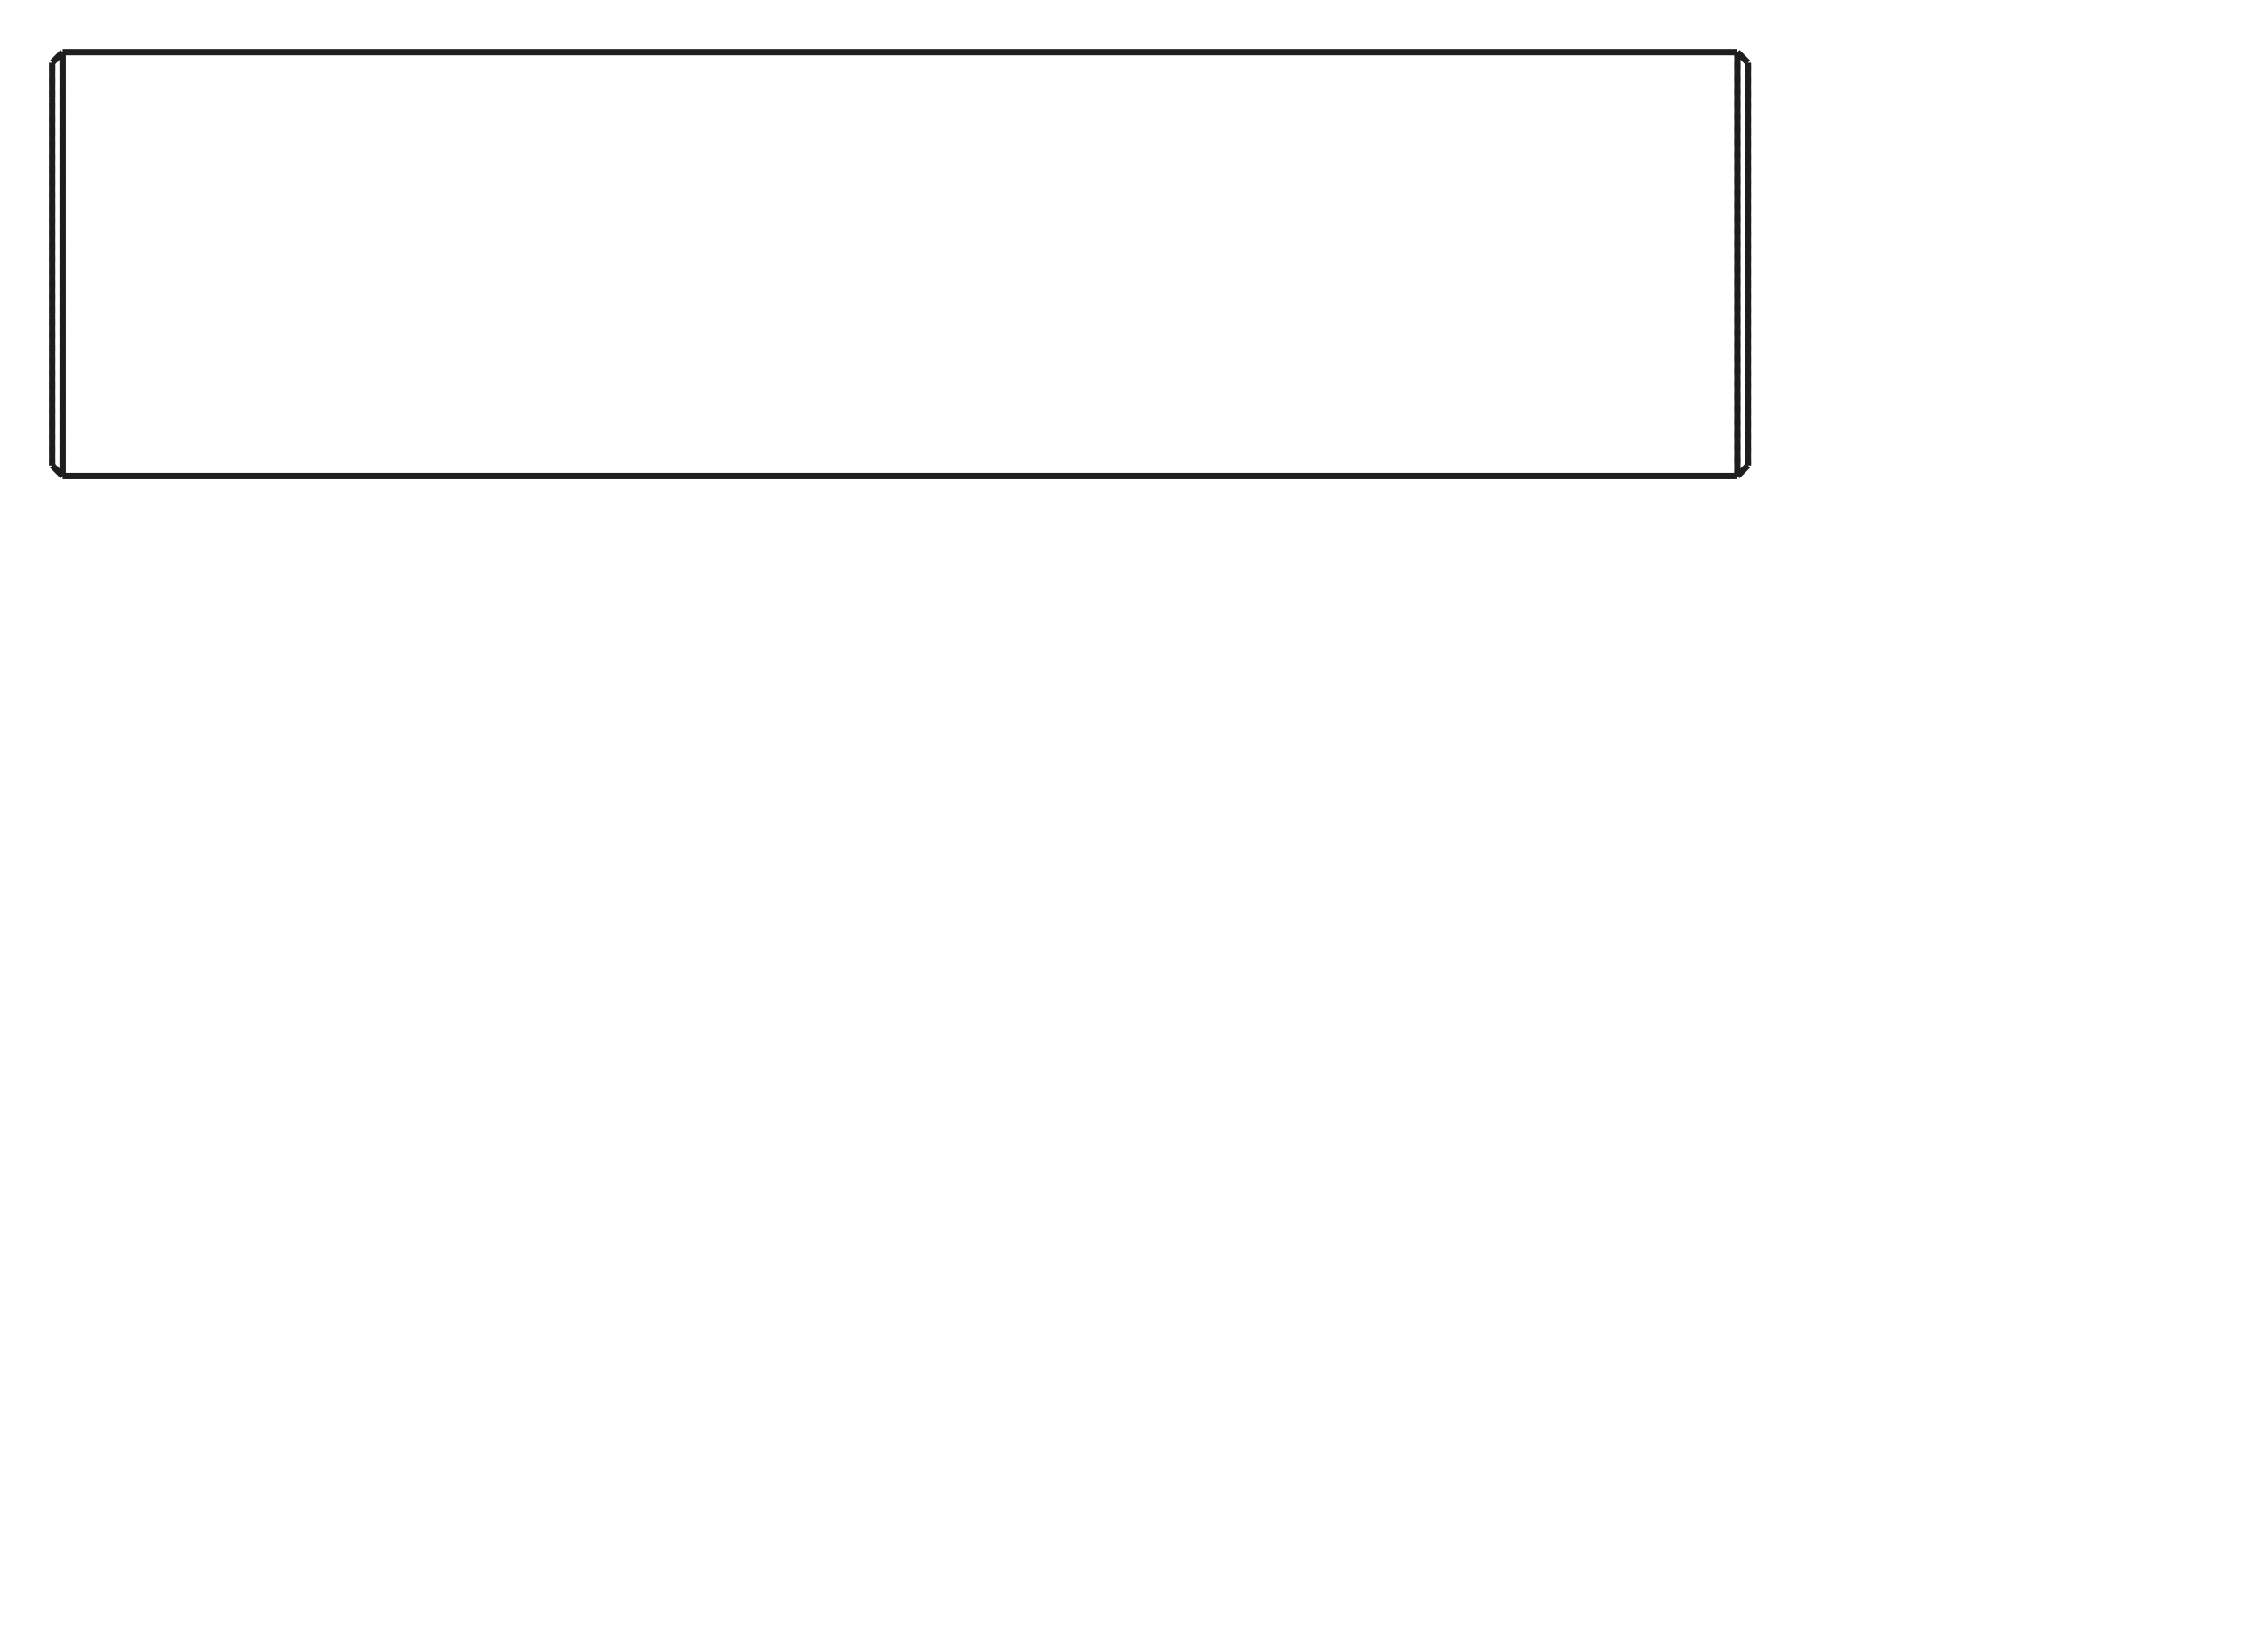
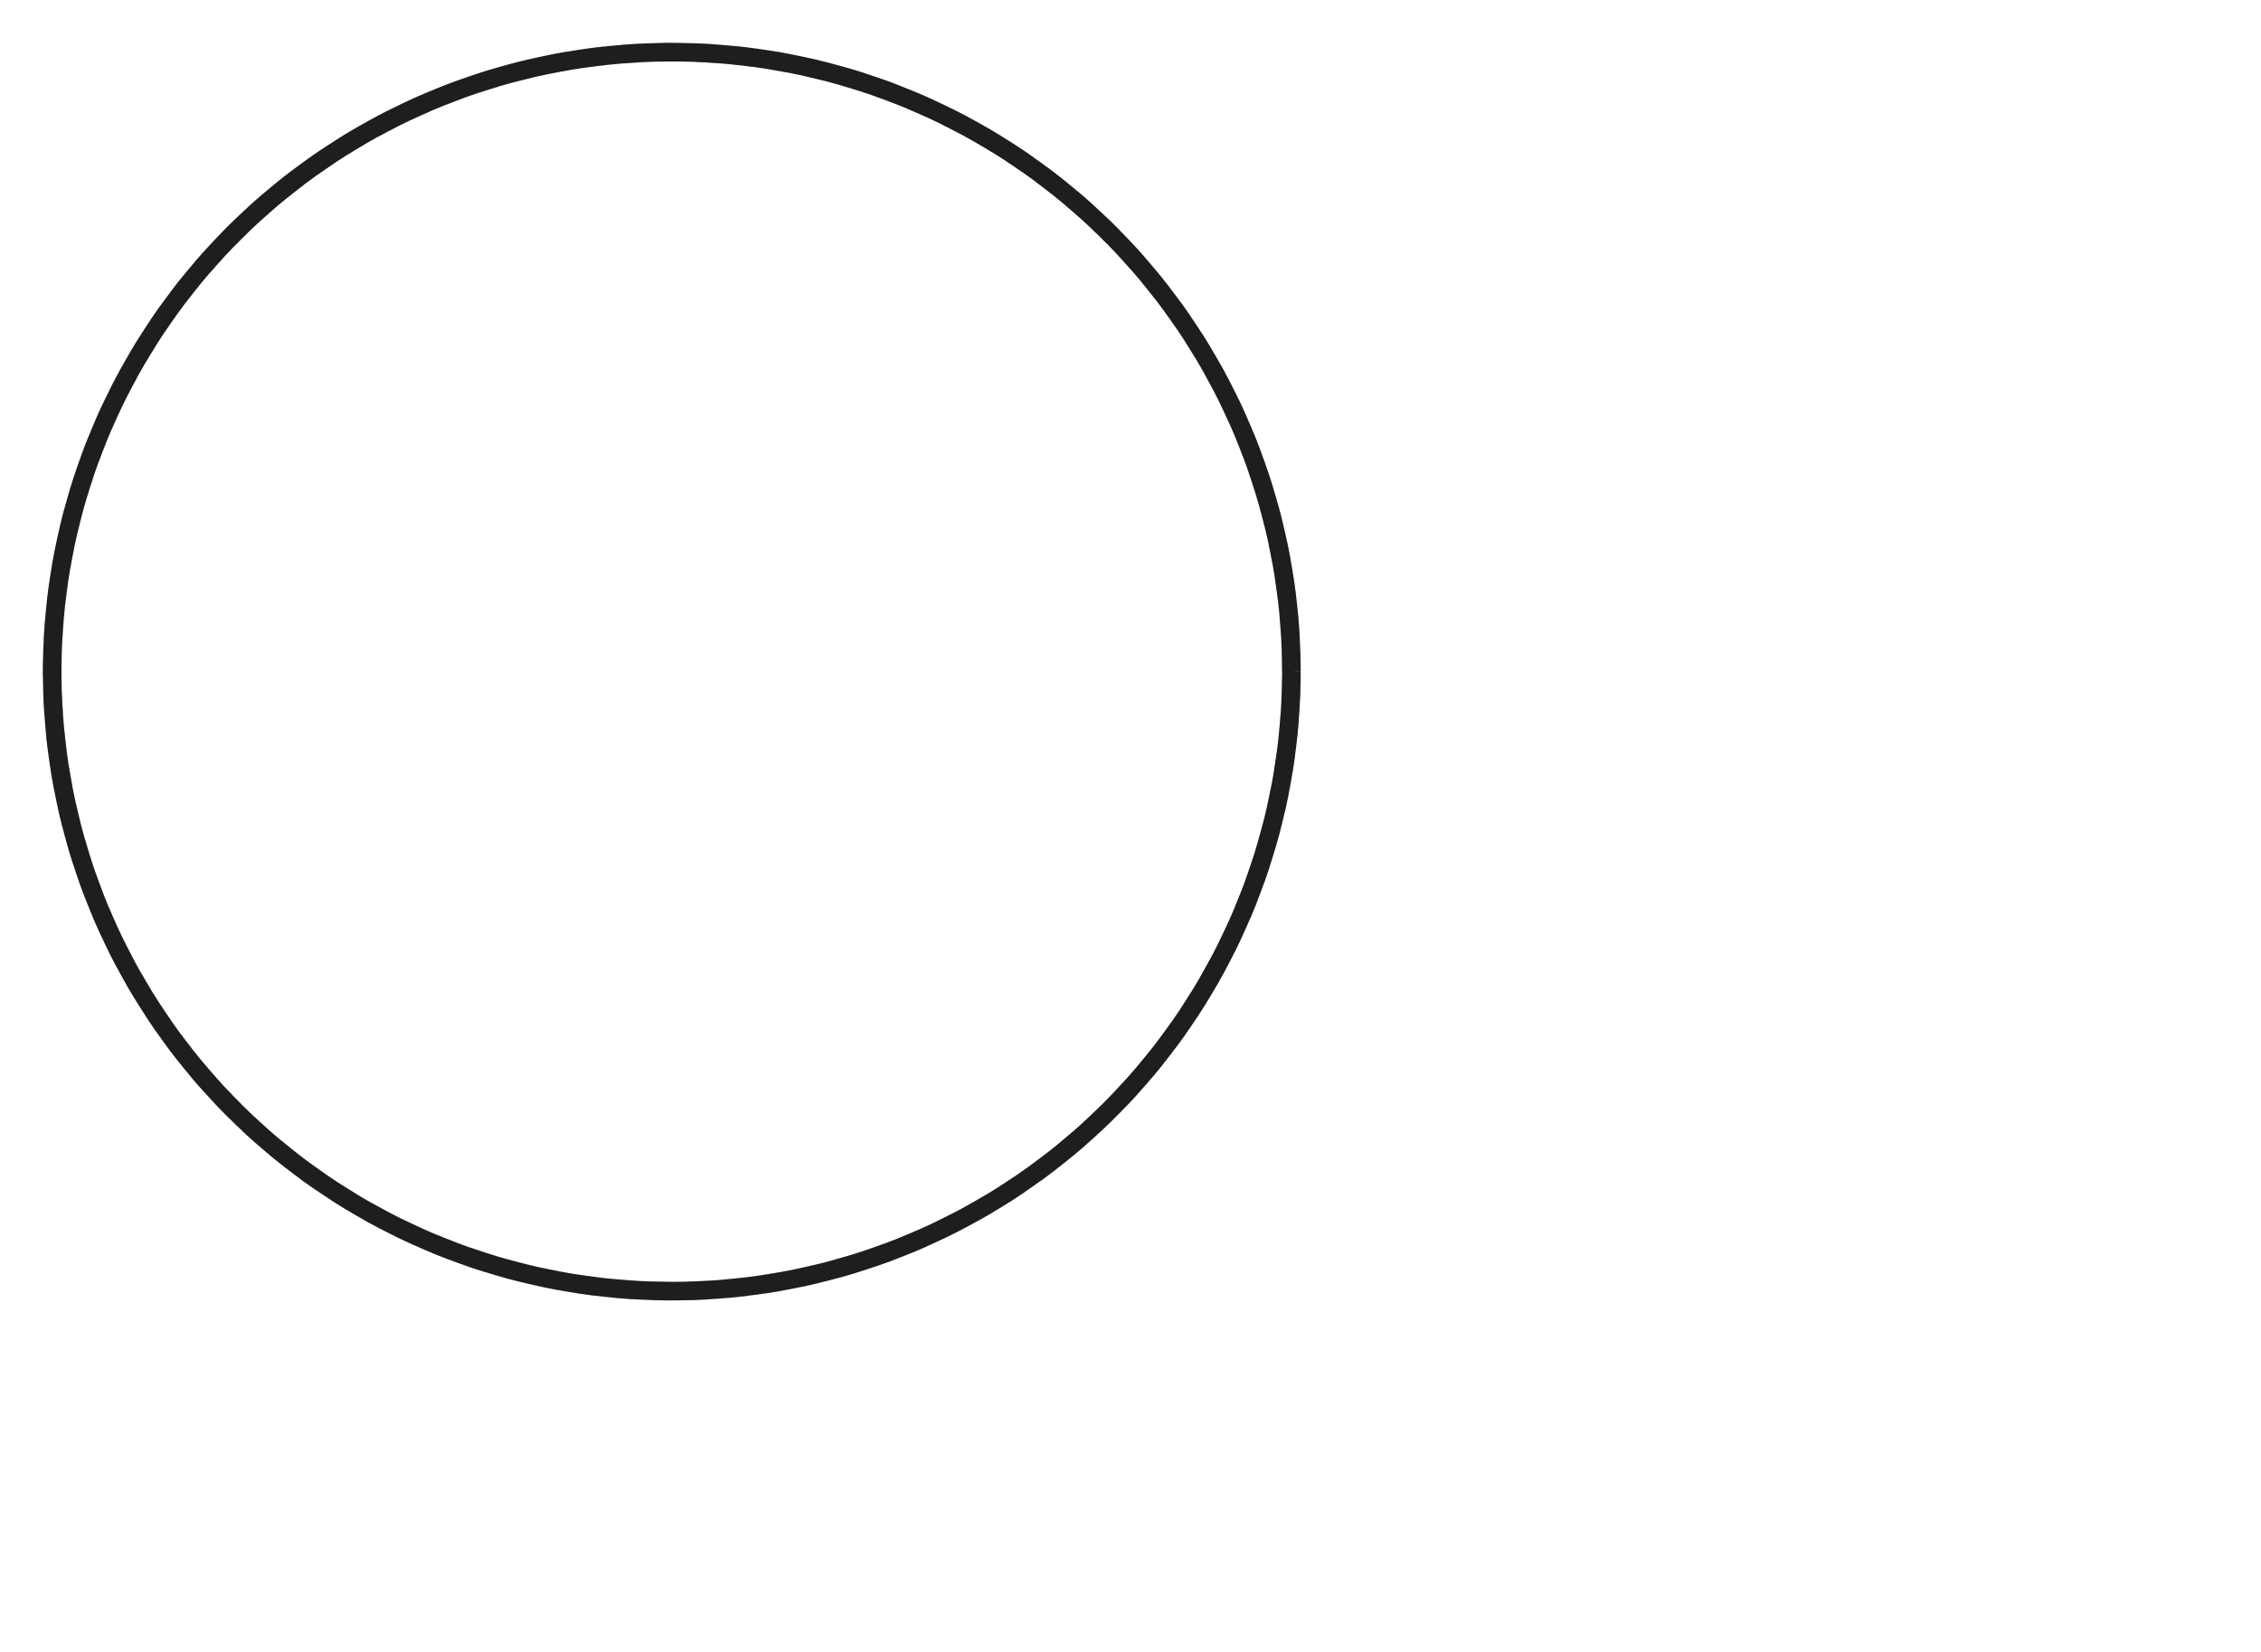
<svg xmlns="http://www.w3.org/2000/svg" width="520.0" height="380.0">
-   <g transform="scale(2.4375, -2.4375)   translate(64.92308,-24.92308)" stroke-width="0.6" fill="none">
+   <g transform="scale(7.125, -7.125)   translate(21.68421,38.31579)" stroke-width="0.6" fill="none">
    <g stroke="rgb(160,160,160)" fill="none" stroke-dasharray="0.6,0.6">
-       <path d="M-59.0,-20.0 L-59.0,-19.499 L-59.0,-18.019 L-59.0,-15.637 L-59.0,-12.47 L-59.0,-8.678 L-59.0,-4.45 L-59.0,-3.673940397442059e-15 L-59.0,4.45 L-59.0,8.678 L-59.0,12.47 L-59.0,15.637 L-59.0,18.019 L-59.0,19.499 L-59.0,20 " />
-       <path d="M99.0,-20.0 L99.0,-19.499 L99.0,-18.019 L99.0,-15.637 L99.0,-12.47 L99.0,-8.678 L99.0,-4.45 L99.0,-3.673940397442059e-15 L99.0,4.45 L99.0,8.678 L99.0,12.47 L99.0,15.637 L99.0,18.019 L99.0,19.499 L99.0,20 " />
-       <path d="M-60.0,-19.0 L-60.0,-18.524 L-60.0,-17.118 L-60.0,-14.855 L-60.0,-11.846 L-60.0,-8.244 L-60.0,-4.228 L-60.0,-3.4902433775699565e-15 L-60.0,4.228 L-60.0,8.244 L-60.0,11.846 L-60.0,14.855 L-60.0,17.118 L-60.0,18.524 L-60.0,19 " />
-       <path d="M100.0,-19.0 L100.0,-18.524 L100.0,-17.118 L100.0,-14.855 L100.0,-11.846 L100.0,-8.244 L100.0,-4.228 L100.0,-3.4902433775699565e-15 L100.0,4.228 L100.0,8.244 L100.0,11.846 L100.0,14.855 L100.0,17.118 L100.0,18.524 L100.0,19 " />
+       <path d="M20.0,-60.0 L19.996,-59.601 L19.984,-59.202 L19.964,-58.804 L19.936,-58.406 L19.901,-58.009 L19.857,-57.612 L19.805,-57.217 L19.746,-56.822 L19.679,-56.429 L19.603,-56.037 L19.521,-55.647 L19.43,-55.258 L19.331,-54.872 L19.225,-54.487 L19.111,-54.105 L18.99,-53.725 L18.861,-53.347 L18.725,-52.973 L18.581,-52.6 L18.43,-52.231 L18.271,-51.865 L18.105,-51.502 L17.932,-51.143 L17.752,-50.787 L17.564,-50.435 L17.37,-50.086 L17.169,-49.742 L16.961,-49.402 L16.746,-49.065 L16.525,-48.734 L16.297,-48.406 L16.062,-48.084 L15.821,-47.766 L15.574,-47.452 L15.321,-47.144 L15.061,-46.841 L14.796,-46.543 L14.525,-46.251 L14.248,-45.964 L13.965,-45.683 L13.676,-45.407 L13.383,-45.137 L13.084,-44.873 L12.779,-44.615 L12.47,-44.363 L12.155,-44.118 L11.836,-43.878 L11.512,-43.646 L11.184,-43.419 L10.851,-43.199 L10.514,-42.986 L10.172,-42.78 L9.827,-42.581 L9.477,-42.388 L9.124,-42.203 L8.767,-42.024 L8.407,-41.853 L8.044,-41.689 L7.677,-41.532 L7.307,-41.383 L6.934,-41.24 L6.558,-41.106 L6.18,-40.979 L5.8,-40.859 L5.417,-40.748 L5.032,-40.643 L4.645,-40.547 L4.256,-40.458 L3.865,-40.377 L3.473,-40.304 L3.079,-40.238 L2.685,-40.181 L2.289,-40.131 L1.892,-40.09 L1.495,-40.056 L1.097,-40.03 L0.698,-40.012 L0.299,-40.002 L-0.1,-40 L-0.499,-40.006 L-0.897,-40.02 L-1.296,-40.042 L-1.693,-40.072 L-2.091,-40.11 L-2.487,-40.155 L-2.882,-40.209 L-3.276,-40.27 L-3.669,-40.339 L-4.061,-40.417 L-4.45,-40.501 L-4.838,-40.594 L-5.225,-40.694 L-5.609,-40.802 L-5.99,-40.918 L-6.37,-41.041 L-6.747,-41.172 L-7.121,-41.311 L-7.492,-41.456 L-7.861,-41.609 L-8.226,-41.77 L-8.588,-41.938 L-8.946,-42.112 L-9.301,-42.294 L-9.653,-42.483 L-10,-42.679 L-10.343,-42.882 L-10.683,-43.092 L-11.018,-43.309 L-11.349,-43.532 L-11.675,-43.761 L-11.996,-43.997 L-12.313,-44.24 L-12.625,-44.489 L-12.932,-44.743 L-13.234,-45.004 L-13.53,-45.271 L-13.821,-45.544 L-14.107,-45.823 L-14.387,-46.107 L-14.661,-46.397 L-14.929,-46.692 L-15.192,-46.992 L-15.448,-47.298 L-15.699,-47.608 L-15.943,-47.924 L-16.18,-48.244 L-16.412,-48.569 L-16.636,-48.899 L-16.854,-49.233 L-17.066,-49.571 L-17.27,-49.914 L-17.468,-50.26 L-17.659,-50.611 L-17.843,-50.965 L-18.019,-51.322 L-18.189,-51.683 L-18.351,-52.048 L-18.506,-52.415 L-18.654,-52.786 L-18.794,-53.16 L-18.927,-53.536 L-19.052,-53.915 L-19.169,-54.296 L-19.279,-54.679 L-19.382,-55.065 L-19.476,-55.452 L-19.563,-55.842 L-19.642,-56.233 L-19.713,-56.625 L-19.777,-57.019 L-19.832,-57.414 L-19.88,-57.81 L-19.919,-58.207 L-19.951,-58.605 L-19.975,-59.003 L-19.991,-59.402 L-19.999,-59.801 L-19.999,-60.199 L-19.991,-60.598 L-19.975,-60.997 L-19.951,-61.395 L-19.919,-61.793 L-19.88,-62.19 L-19.832,-62.586 L-19.777,-62.981 L-19.713,-63.375 L-19.642,-63.767 L-19.563,-64.158 L-19.476,-64.548 L-19.382,-64.935 L-19.279,-65.321 L-19.169,-65.704 L-19.052,-66.085 L-18.927,-66.464 L-18.794,-66.84 L-18.654,-67.214 L-18.506,-67.585 L-18.351,-67.952 L-18.189,-68.317 L-18.019,-68.678 L-17.843,-69.035 L-17.659,-69.389 L-17.468,-69.74 L-17.27,-70.086 L-17.066,-70.429 L-16.854,-70.767 L-16.636,-71.101 L-16.412,-71.431 L-16.18,-71.756 L-15.943,-72.076 L-15.699,-72.392 L-15.448,-72.702 L-15.192,-73.008 L-14.929,-73.308 L-14.661,-73.603 L-14.387,-73.893 L-14.107,-74.177 L-13.821,-74.456 L-13.53,-74.729 L-13.234,-74.996 L-12.932,-75.257 L-12.625,-75.511 L-12.313,-75.76 L-11.996,-76.003 L-11.675,-76.239 L-11.349,-76.468 L-11.018,-76.691 L-10.683,-76.908 L-10.343,-77.118 L-10,-77.321 L-9.653,-77.517 L-9.301,-77.706 L-8.946,-77.888 L-8.588,-78.062 L-8.226,-78.23 L-7.861,-78.391 L-7.492,-78.544 L-7.121,-78.689 L-6.747,-78.828 L-6.37,-78.959 L-5.99,-79.082 L-5.609,-79.198 L-5.225,-79.306 L-4.838,-79.406 L-4.45,-79.499 L-4.061,-79.583 L-3.669,-79.661 L-3.276,-79.73 L-2.882,-79.791 L-2.487,-79.845 L-2.091,-79.89 L-1.693,-79.928 L-1.296,-79.958 L-0.897,-79.98 L-0.499,-79.994 L-0.1,-80 L0.299,-79.998 L0.698,-79.988 L1.097,-79.97 L1.495,-79.944 L1.892,-79.91 L2.289,-79.869 L2.685,-79.819 L3.079,-79.762 L3.473,-79.696 L3.865,-79.623 L4.256,-79.542 L4.645,-79.453 L5.032,-79.357 L5.417,-79.252 L5.8,-79.141 L6.18,-79.021 L6.558,-78.894 L6.934,-78.76 L7.307,-78.617 L7.677,-78.468 L8.044,-78.311 L8.407,-78.147 L8.767,-77.976 L9.124,-77.797 L9.477,-77.612 L9.827,-77.419 L10.172,-77.22 L10.514,-77.014 L10.851,-76.801 L11.184,-76.581 L11.512,-76.354 L11.836,-76.122 L12.155,-75.882 L12.47,-75.637 L12.779,-75.385 L13.084,-75.127 L13.383,-74.863 L13.676,-74.593 L13.965,-74.317 L14.248,-74.036 L14.525,-73.749 L14.796,-73.457 L15.061,-73.159 L15.321,-72.856 L15.574,-72.548 L15.821,-72.234 L16.062,-71.916 L16.297,-71.594 L16.525,-71.266 L16.746,-70.935 L16.961,-70.598 L17.169,-70.258 L17.37,-69.914 L17.564,-69.565 L17.752,-69.213 L17.932,-68.857 L18.105,-68.498 L18.271,-68.135 L18.43,-67.769 L18.581,-67.4 L18.725,-67.027 L18.861,-66.653 L18.99,-66.275 L19.111,-65.895 L19.225,-65.513 L19.331,-65.128 L19.43,-64.742 L19.521,-64.353 L19.603,-63.963 L19.679,-63.571 L19.746,-63.178 L19.805,-62.783 L19.857,-62.388 L19.901,-61.991 L19.936,-61.594 L19.964,-61.196 L19.984,-60.798 L19.996,-60.399 L20.0,-60 " />
    </g>
    <g stroke="rgb(30,30,30)" fill="none">
-       <path d="M-59.0,20.0 L99.0,20.0 " />
-       <path d="M-59.0,20.0 L-59.0,19.499 L-59.0,18.019 L-59.0,15.637 L-59.0,12.47 L-59.0,8.678 L-59.0,4.45 L-59.0,1.2246467991473533e-15 L-59.0,-4.45 L-59.0,-8.678 L-59.0,-12.47 L-59.0,-15.637 L-59.0,-18.019 L-59.0,-19.499 L-59.0,-20 " />
-       <path d="M99.0,20.0 L99.0,19.499 L99.0,18.019 L99.0,15.637 L99.0,12.47 L99.0,8.678 L99.0,4.45 L99.0,1.2246467991473533e-15 L99.0,-4.45 L99.0,-8.678 L99.0,-12.47 L99.0,-15.637 L99.0,-18.019 L99.0,-19.499 L99.0,-20 " />
-       <path d="M-59.0,20.0 L-60.0,19.0 " />
-       <path d="M-60.0,19.0 L-60.0,18.524 L-60.0,17.118 L-60.0,14.855 L-60.0,11.846 L-60.0,8.244 L-60.0,4.228 L-60.0,1.1634144591899855e-15 L-60.0,-4.228 L-60.0,-8.244 L-60.0,-11.846 L-60.0,-14.855 L-60.0,-17.118 L-60.0,-18.524 L-60.0,-19 " />
-       <path d="M99.0,20.0 L100.0,19.0 " />
-       <path d="M100.0,19.0 L100.0,18.524 L100.0,17.118 L100.0,14.855 L100.0,11.846 L100.0,8.244 L100.0,4.228 L100.0,1.1634144591899855e-15 L100.0,-4.228 L100.0,-8.244 L100.0,-11.846 L100.0,-14.855 L100.0,-17.118 L100.0,-18.524 L100.0,-19 " />
-       <path d="M99.0,-20.0 L-59.0,-20.0 " />
-       <path d="M-60.0,-19.0 L-59.0,-20.0 " />
-       <path d="M100.0,-19.0 L99.0,-20.0 " />
+       <path d="M20.0,-60.0 L19.996,-59.601 L19.984,-59.202 L19.964,-58.804 L19.936,-58.406 L19.901,-58.009 L19.857,-57.612 L19.805,-57.217 L19.746,-56.822 L19.679,-56.429 L19.603,-56.037 L19.521,-55.647 L19.43,-55.258 L19.331,-54.872 L19.225,-54.487 L19.111,-54.105 L18.99,-53.725 L18.861,-53.347 L18.725,-52.973 L18.581,-52.6 L18.43,-52.231 L18.271,-51.865 L18.105,-51.502 L17.932,-51.143 L17.752,-50.787 L17.564,-50.435 L17.37,-50.086 L17.169,-49.742 L16.961,-49.402 L16.746,-49.065 L16.525,-48.734 L16.297,-48.406 L16.062,-48.084 L15.821,-47.766 L15.574,-47.452 L15.321,-47.144 L15.061,-46.841 L14.796,-46.543 L14.525,-46.251 L14.248,-45.964 L13.965,-45.683 L13.676,-45.407 L13.383,-45.137 L13.084,-44.873 L12.779,-44.615 L12.47,-44.363 L12.155,-44.118 L11.836,-43.878 L11.512,-43.646 L11.184,-43.419 L10.851,-43.199 L10.514,-42.986 L10.172,-42.78 L9.827,-42.581 L9.477,-42.388 L9.124,-42.203 L8.767,-42.024 L8.407,-41.853 L8.044,-41.689 L7.677,-41.532 L7.307,-41.383 L6.934,-41.24 L6.558,-41.106 L6.18,-40.979 L5.8,-40.859 L5.417,-40.748 L5.032,-40.643 L4.645,-40.547 L4.256,-40.458 L3.865,-40.377 L3.473,-40.304 L3.079,-40.238 L2.685,-40.181 L2.289,-40.131 L1.892,-40.09 L1.495,-40.056 L1.097,-40.03 L0.698,-40.012 L0.299,-40.002 L-0.1,-40 L-0.499,-40.006 L-0.897,-40.02 L-1.296,-40.042 L-1.693,-40.072 L-2.091,-40.11 L-2.487,-40.155 L-2.882,-40.209 L-3.276,-40.27 L-3.669,-40.339 L-4.061,-40.417 L-4.45,-40.501 L-4.838,-40.594 L-5.225,-40.694 L-5.609,-40.802 L-5.99,-40.918 L-6.37,-41.041 L-6.747,-41.172 L-7.121,-41.311 L-7.492,-41.456 L-7.861,-41.609 L-8.226,-41.77 L-8.588,-41.938 L-8.946,-42.112 L-9.301,-42.294 L-9.653,-42.483 L-10,-42.679 L-10.343,-42.882 L-10.683,-43.092 L-11.018,-43.309 L-11.349,-43.532 L-11.675,-43.761 L-11.996,-43.997 L-12.313,-44.24 L-12.625,-44.489 L-12.932,-44.743 L-13.234,-45.004 L-13.53,-45.271 L-13.821,-45.544 L-14.107,-45.823 L-14.387,-46.107 L-14.661,-46.397 L-14.929,-46.692 L-15.192,-46.992 L-15.448,-47.298 L-15.699,-47.608 L-15.943,-47.924 L-16.18,-48.244 L-16.412,-48.569 L-16.636,-48.899 L-16.854,-49.233 L-17.066,-49.571 L-17.27,-49.914 L-17.468,-50.26 L-17.659,-50.611 L-17.843,-50.965 L-18.019,-51.322 L-18.189,-51.683 L-18.351,-52.048 L-18.506,-52.415 L-18.654,-52.786 L-18.794,-53.16 L-18.927,-53.536 L-19.052,-53.915 L-19.169,-54.296 L-19.279,-54.679 L-19.382,-55.065 L-19.476,-55.452 L-19.563,-55.842 L-19.642,-56.233 L-19.713,-56.625 L-19.777,-57.019 L-19.832,-57.414 L-19.88,-57.81 L-19.919,-58.207 L-19.951,-58.605 L-19.975,-59.003 L-19.991,-59.402 L-19.999,-59.801 L-19.999,-60.199 L-19.991,-60.598 L-19.975,-60.997 L-19.951,-61.395 L-19.919,-61.793 L-19.88,-62.19 L-19.832,-62.586 L-19.777,-62.981 L-19.713,-63.375 L-19.642,-63.767 L-19.563,-64.158 L-19.476,-64.548 L-19.382,-64.935 L-19.279,-65.321 L-19.169,-65.704 L-19.052,-66.085 L-18.927,-66.464 L-18.794,-66.84 L-18.654,-67.214 L-18.506,-67.585 L-18.351,-67.952 L-18.189,-68.317 L-18.019,-68.678 L-17.843,-69.035 L-17.659,-69.389 L-17.468,-69.74 L-17.27,-70.086 L-17.066,-70.429 L-16.854,-70.767 L-16.636,-71.101 L-16.412,-71.431 L-16.18,-71.756 L-15.943,-72.076 L-15.699,-72.392 L-15.448,-72.702 L-15.192,-73.008 L-14.929,-73.308 L-14.661,-73.603 L-14.387,-73.893 L-14.107,-74.177 L-13.821,-74.456 L-13.53,-74.729 L-13.234,-74.996 L-12.932,-75.257 L-12.625,-75.511 L-12.313,-75.76 L-11.996,-76.003 L-11.675,-76.239 L-11.349,-76.468 L-11.018,-76.691 L-10.683,-76.908 L-10.343,-77.118 L-10,-77.321 L-9.653,-77.517 L-9.301,-77.706 L-8.946,-77.888 L-8.588,-78.062 L-8.226,-78.23 L-7.861,-78.391 L-7.492,-78.544 L-7.121,-78.689 L-6.747,-78.828 L-6.37,-78.959 L-5.99,-79.082 L-5.609,-79.198 L-5.225,-79.306 L-4.838,-79.406 L-4.45,-79.499 L-4.061,-79.583 L-3.669,-79.661 L-3.276,-79.73 L-2.882,-79.791 L-2.487,-79.845 L-2.091,-79.89 L-1.693,-79.928 L-1.296,-79.958 L-0.897,-79.98 L-0.499,-79.994 L-0.1,-80 L0.299,-79.998 L0.698,-79.988 L1.097,-79.97 L1.495,-79.944 L1.892,-79.91 L2.289,-79.869 L2.685,-79.819 L3.079,-79.762 L3.473,-79.696 L3.865,-79.623 L4.256,-79.542 L4.645,-79.453 L5.032,-79.357 L5.417,-79.252 L5.8,-79.141 L6.18,-79.021 L6.558,-78.894 L6.934,-78.76 L7.307,-78.617 L7.677,-78.468 L8.044,-78.311 L8.407,-78.147 L8.767,-77.976 L9.124,-77.797 L9.477,-77.612 L9.827,-77.419 L10.172,-77.22 L10.514,-77.014 L10.851,-76.801 L11.184,-76.581 L11.512,-76.354 L11.836,-76.122 L12.155,-75.882 L12.47,-75.637 L12.779,-75.385 L13.084,-75.127 L13.383,-74.863 L13.676,-74.593 L13.965,-74.317 L14.248,-74.036 L14.525,-73.749 L14.796,-73.457 L15.061,-73.159 L15.321,-72.856 L15.574,-72.548 L15.821,-72.234 L16.062,-71.916 L16.297,-71.594 L16.525,-71.266 L16.746,-70.935 L16.961,-70.598 L17.169,-70.258 L17.37,-69.914 L17.564,-69.565 L17.752,-69.213 L17.932,-68.857 L18.105,-68.498 L18.271,-68.135 L18.43,-67.769 L18.581,-67.4 L18.725,-67.027 L18.861,-66.653 L18.99,-66.275 L19.111,-65.895 L19.225,-65.513 L19.331,-65.128 L19.43,-64.742 L19.521,-64.353 L19.603,-63.963 L19.679,-63.571 L19.746,-63.178 L19.805,-62.783 L19.857,-62.388 L19.901,-61.991 L19.936,-61.594 L19.964,-61.196 L19.984,-60.798 L19.996,-60.399 L20.0,-60 " />
    </g>
  </g>
</svg>
